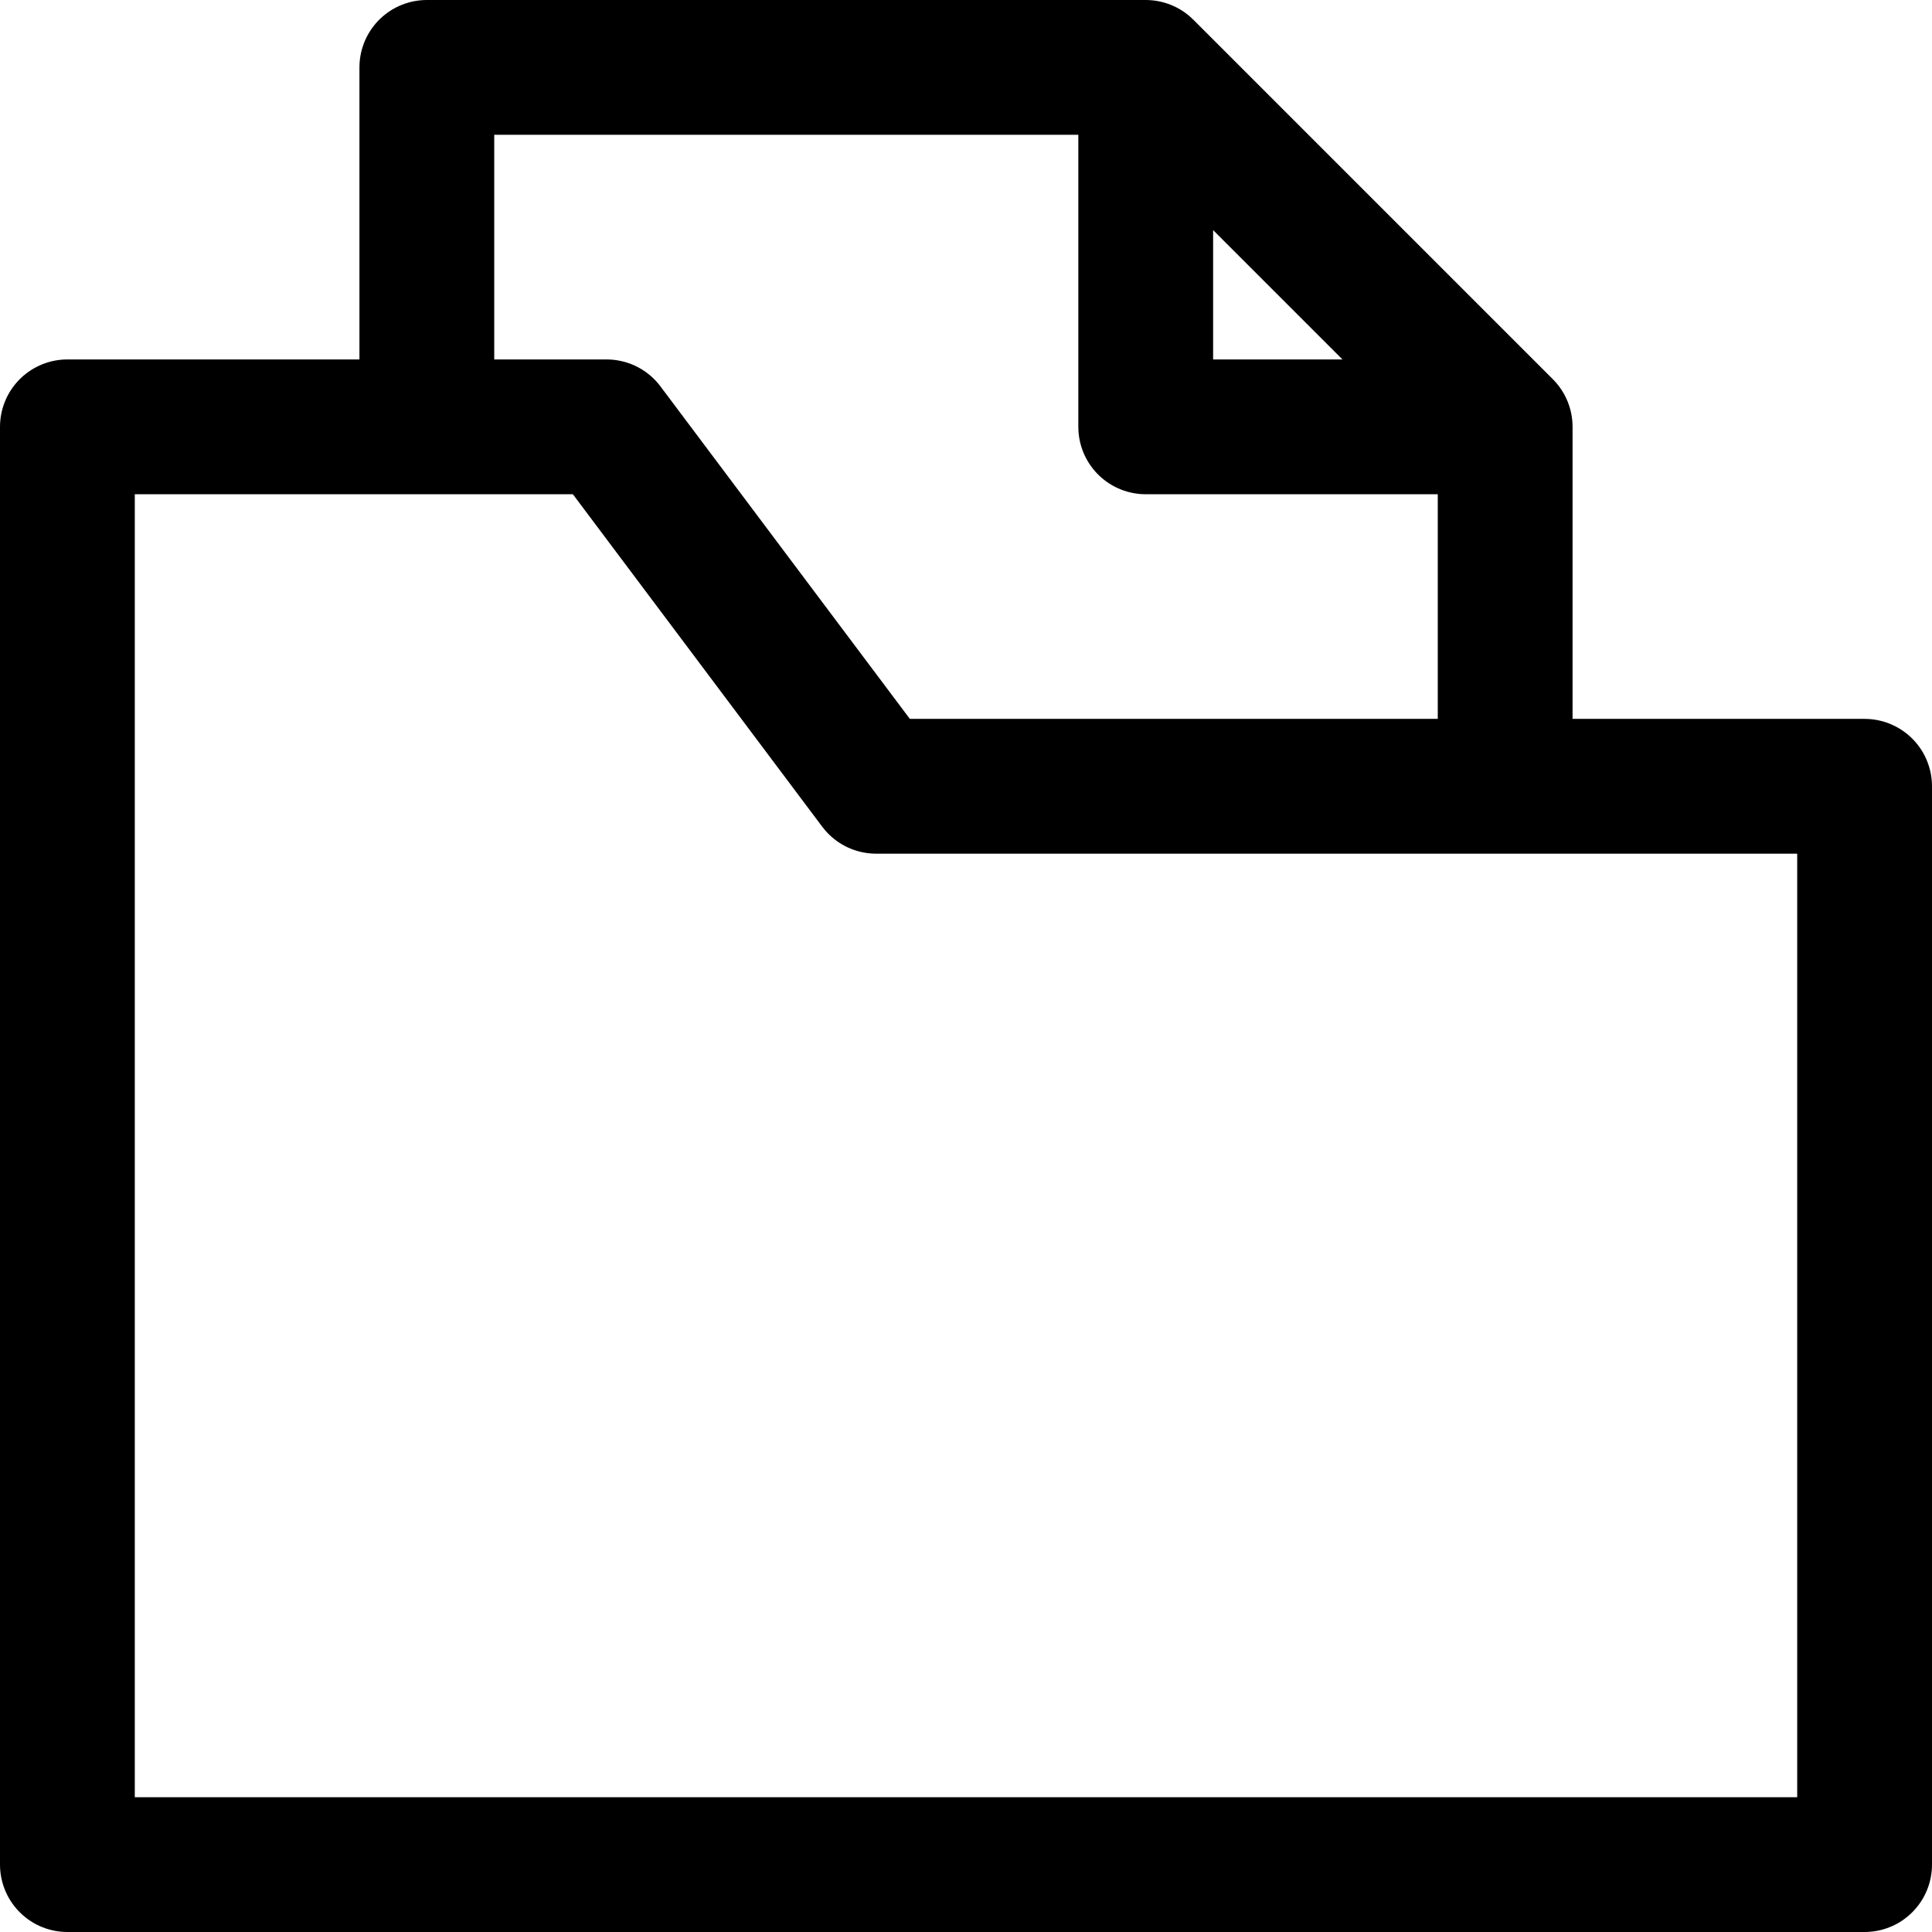
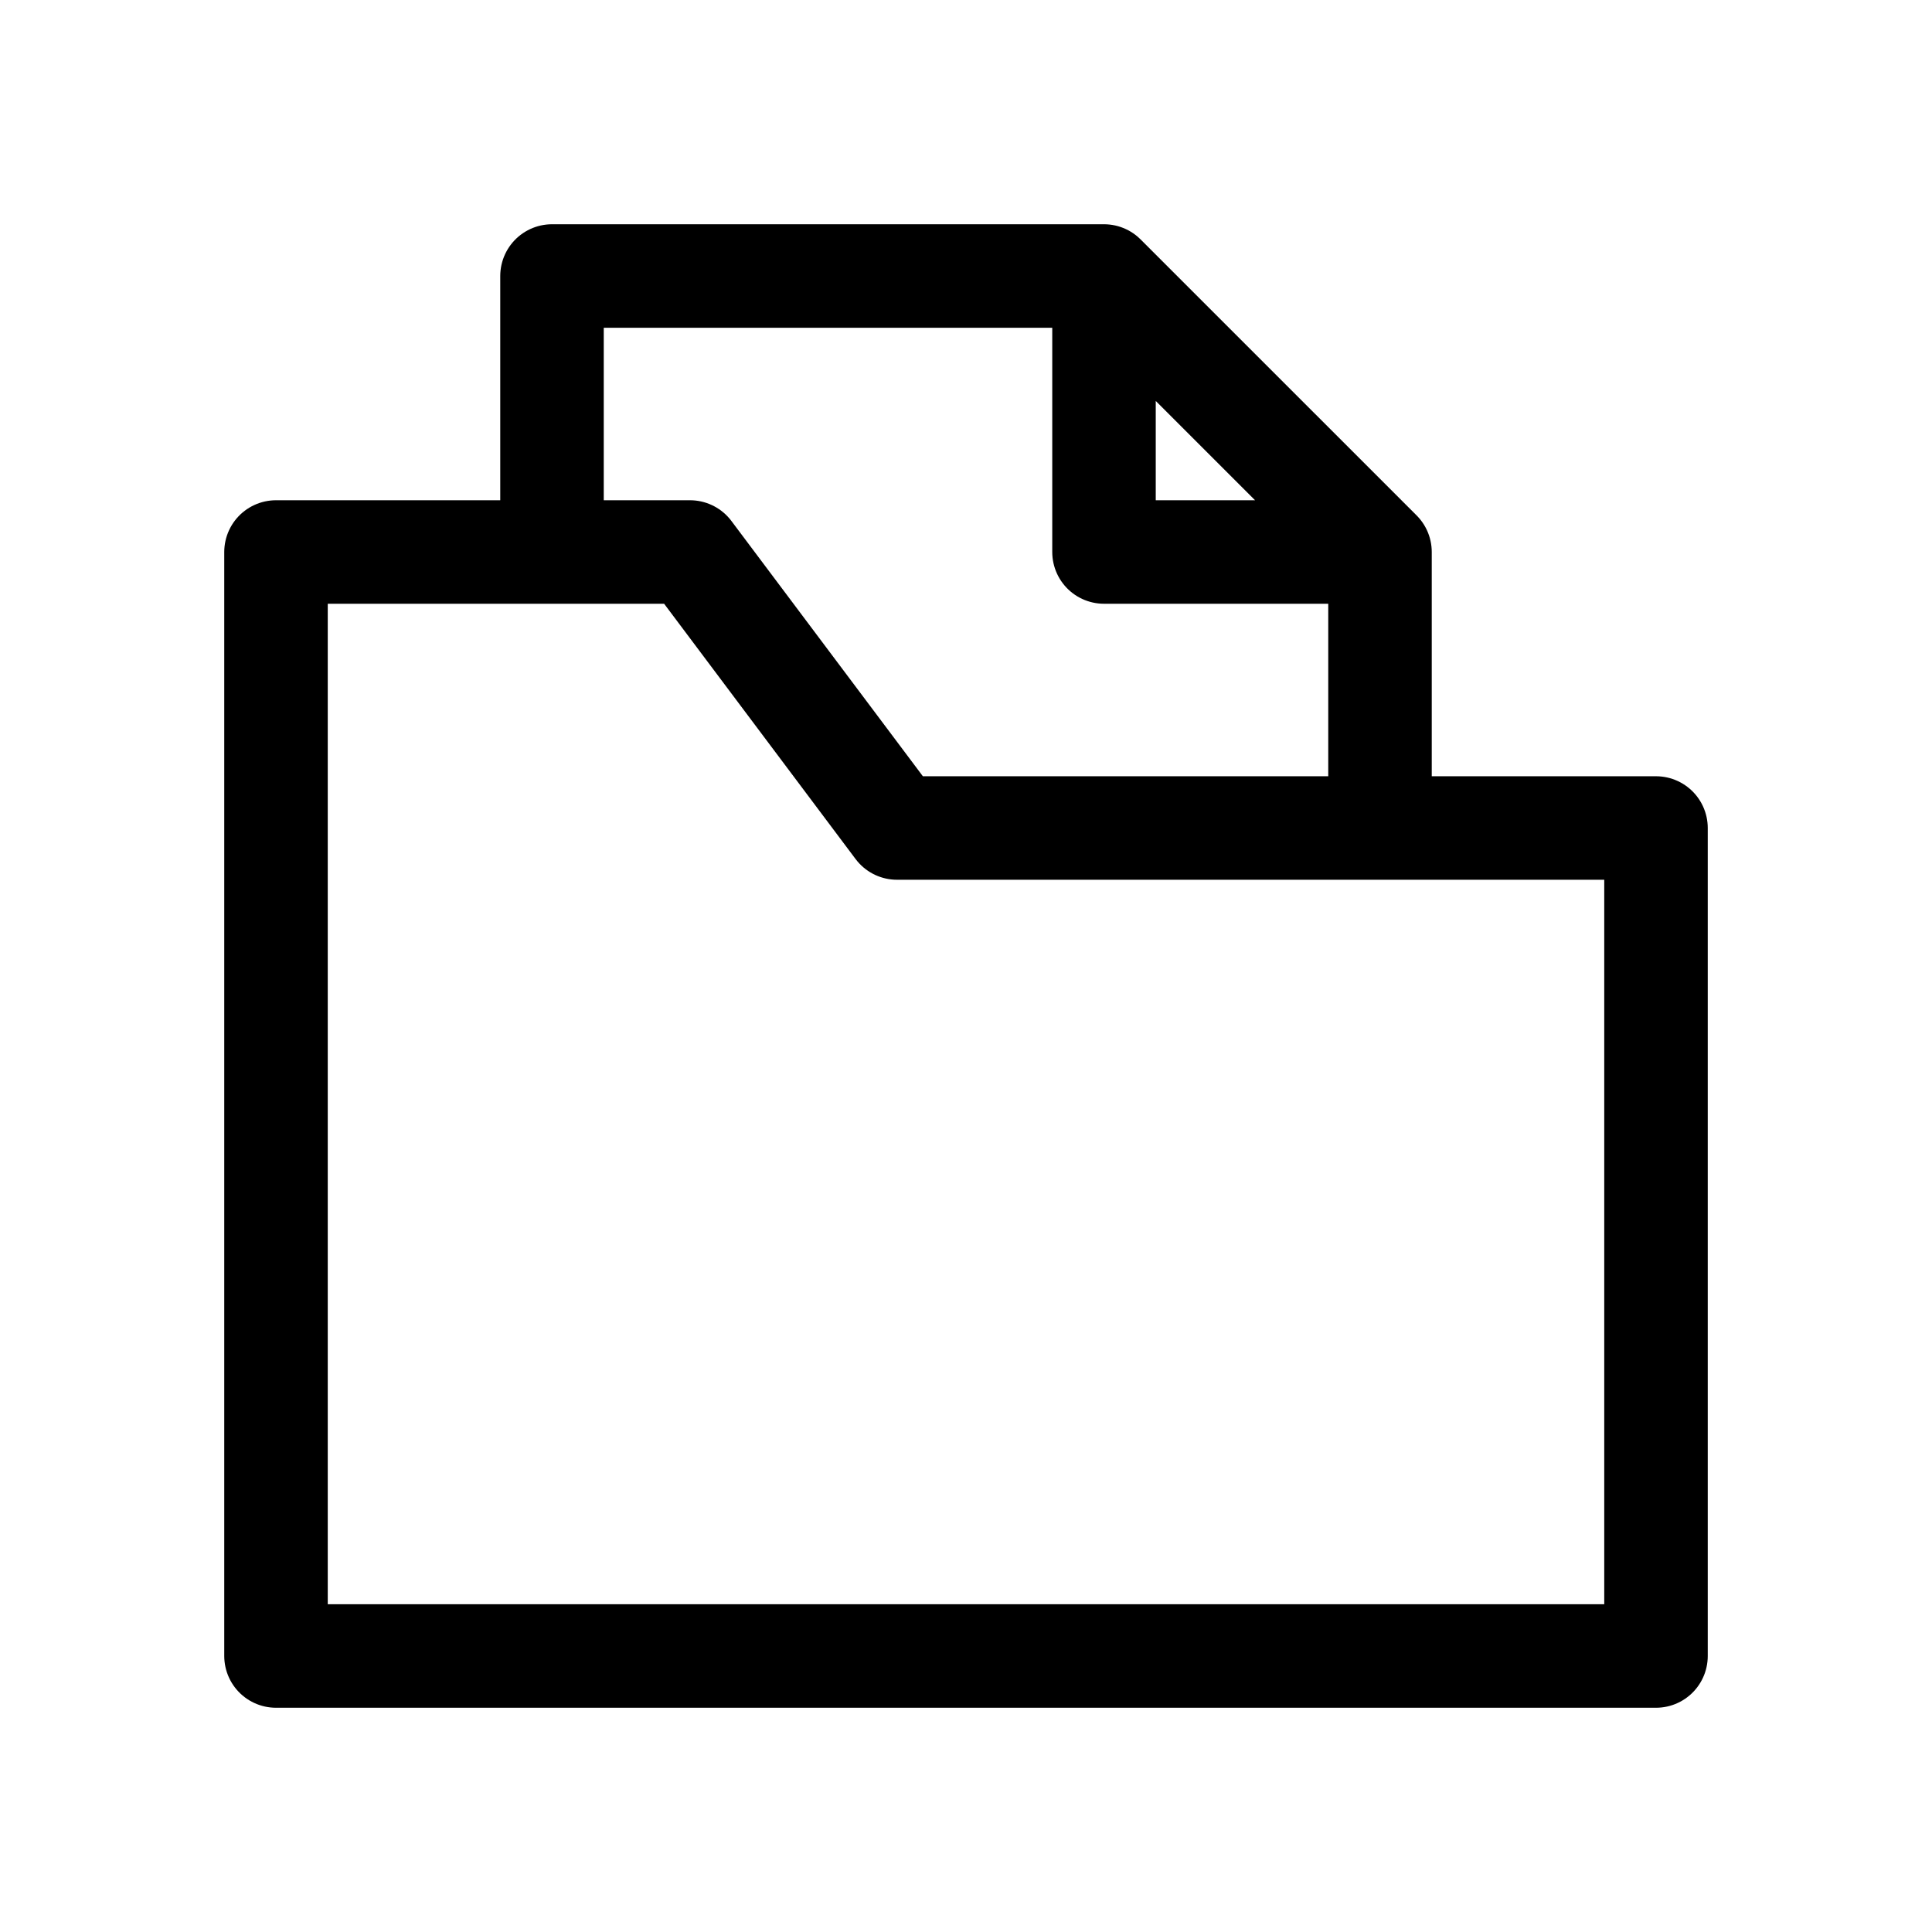
- <svg xmlns="http://www.w3.org/2000/svg" viewBox="0 0 430 430" fill="none">
+ <svg xmlns="http://www.w3.org/2000/svg" viewBox="0 0 560 560" fill="none">
  <defs />
-   <path id="Folder-List" d="M15 415L415 415L415 175L335 175L195 175L135 95L95 95L15 95L15 415ZM95 95L95 15L255 15L335 95L335 175M335 95L255 95L255 15" stroke="currentColor" stroke-opacity="1" stroke-width="30" stroke-linejoin="round" />
+   <path id="Folder-List" d="M80 480L480 480L480 240L400 240L260 240L200 160L160 160L80 160L80 480ZM160 160L160 80L320 80L400 160L400 240M400 160L320 160L320 80" stroke="currentColor" stroke-opacity="1" stroke-width="30" stroke-linejoin="round" />
</svg>
